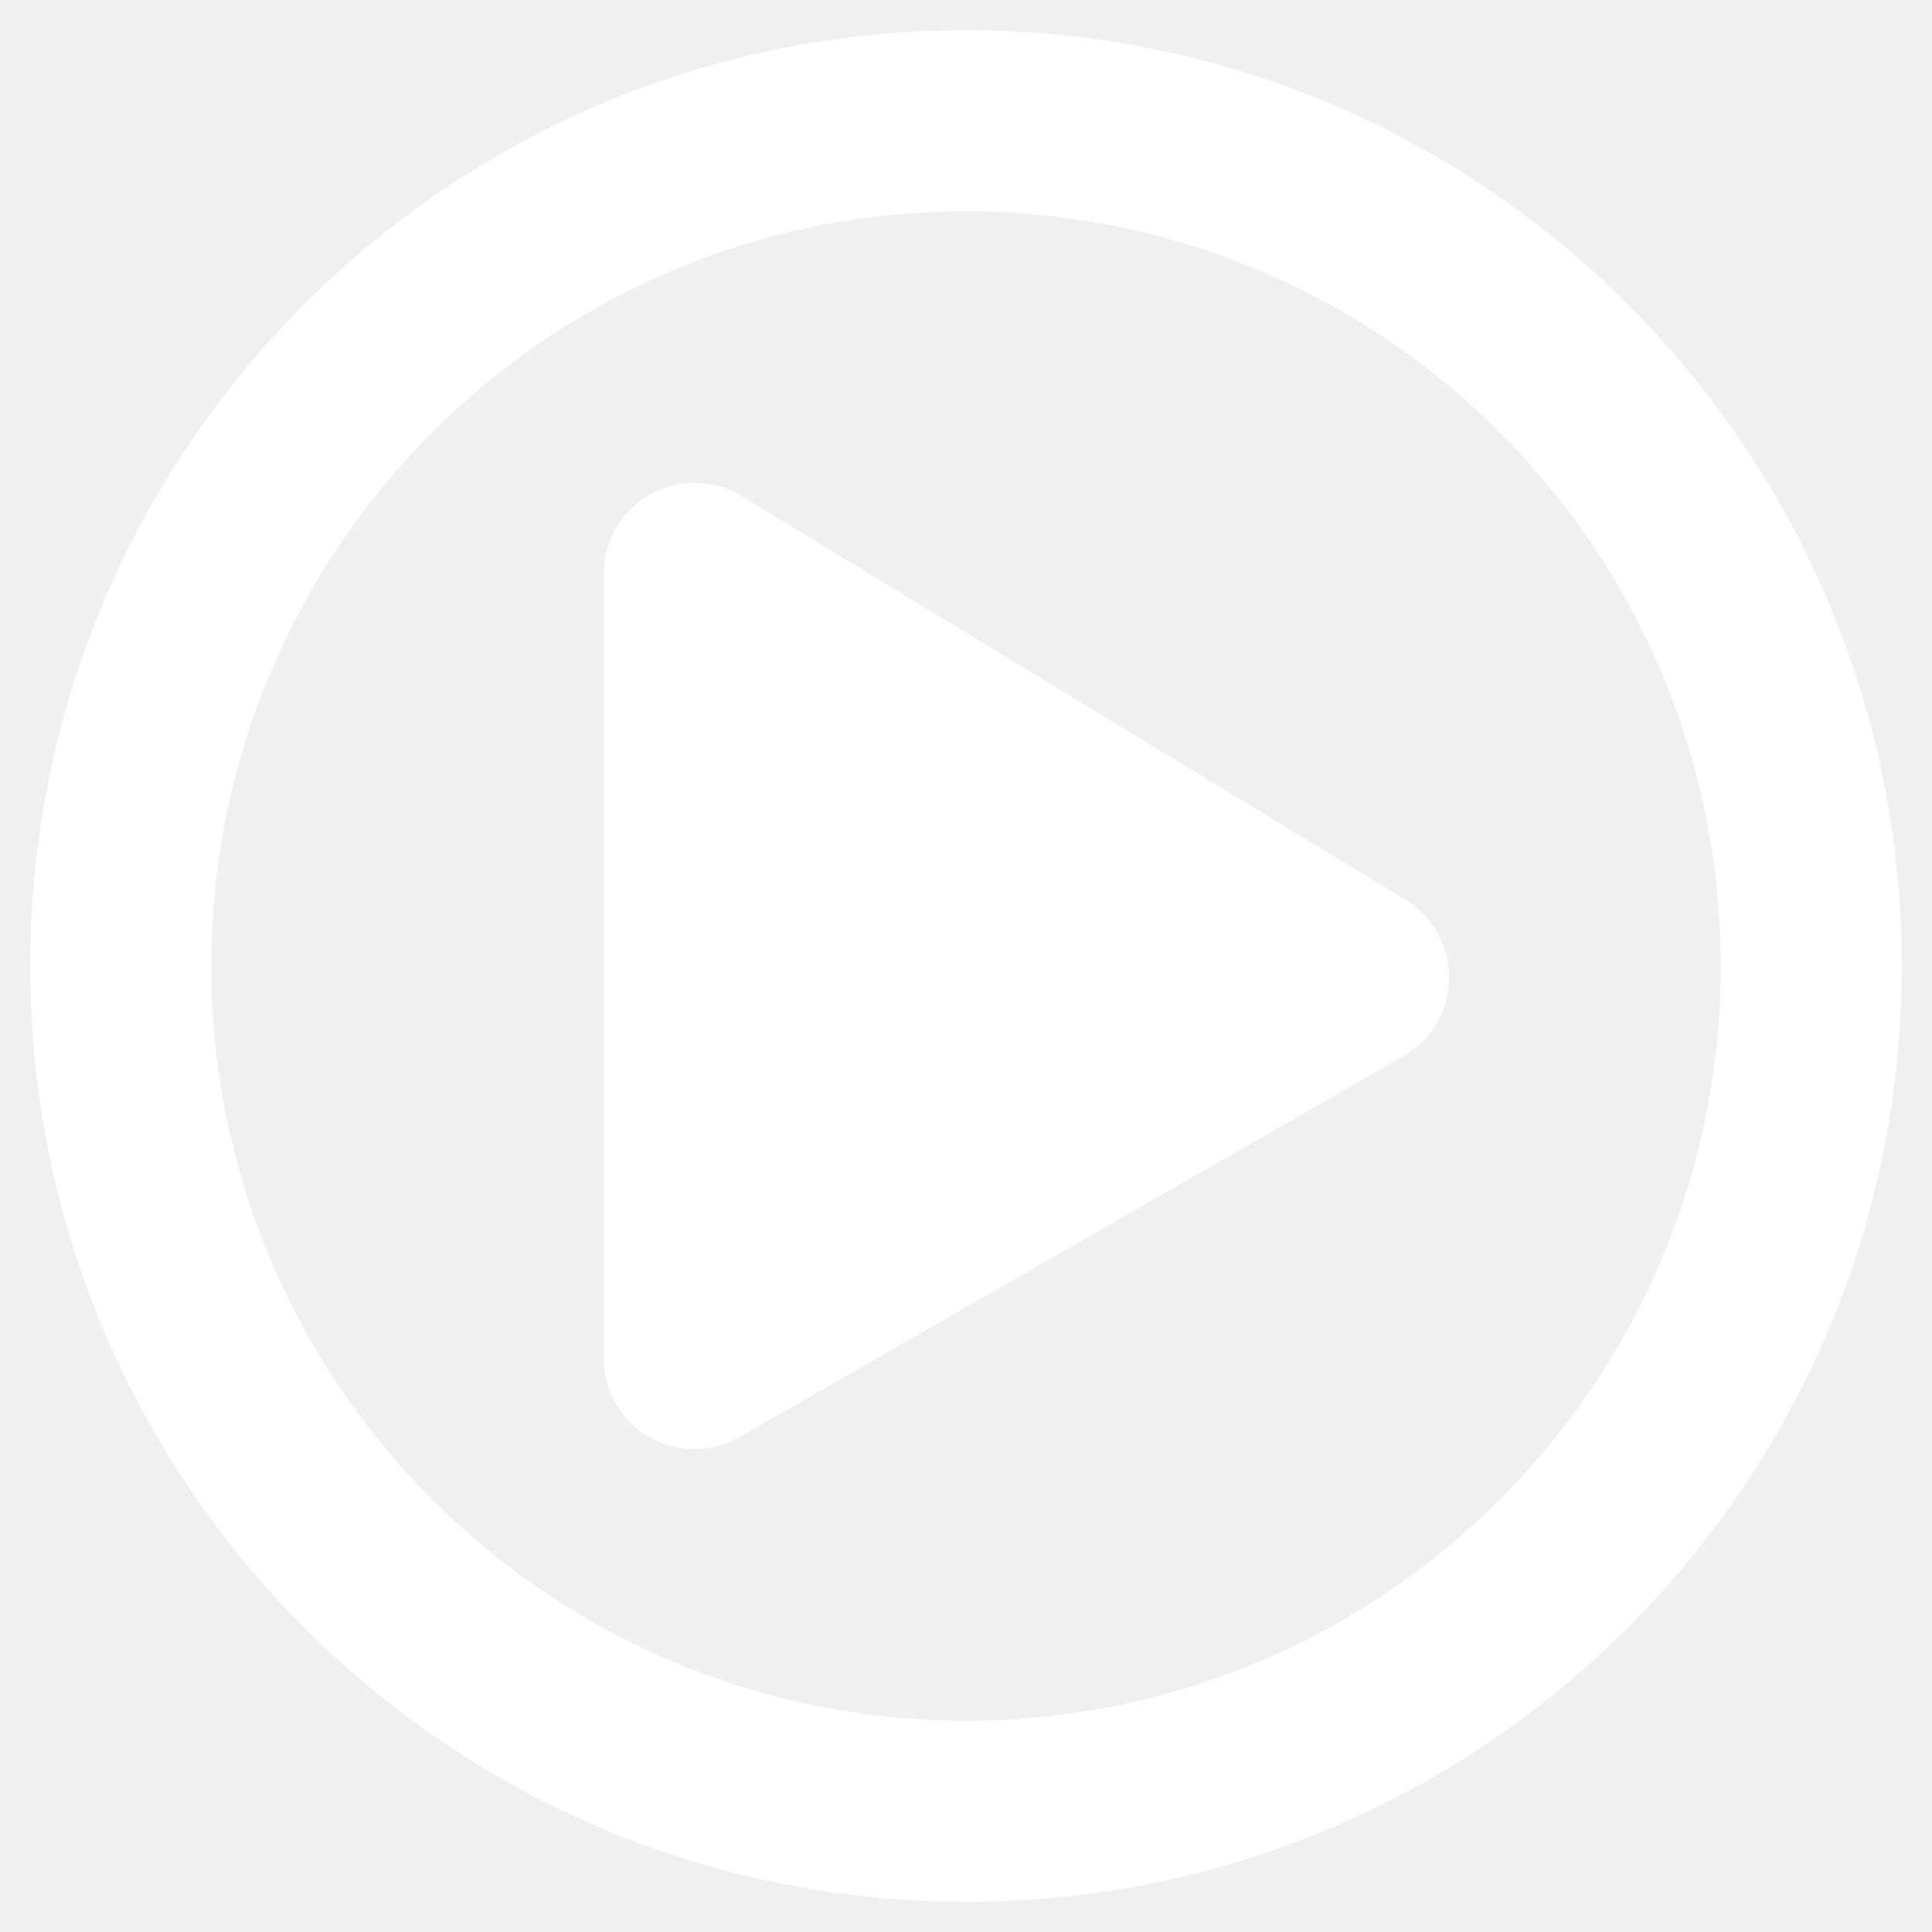
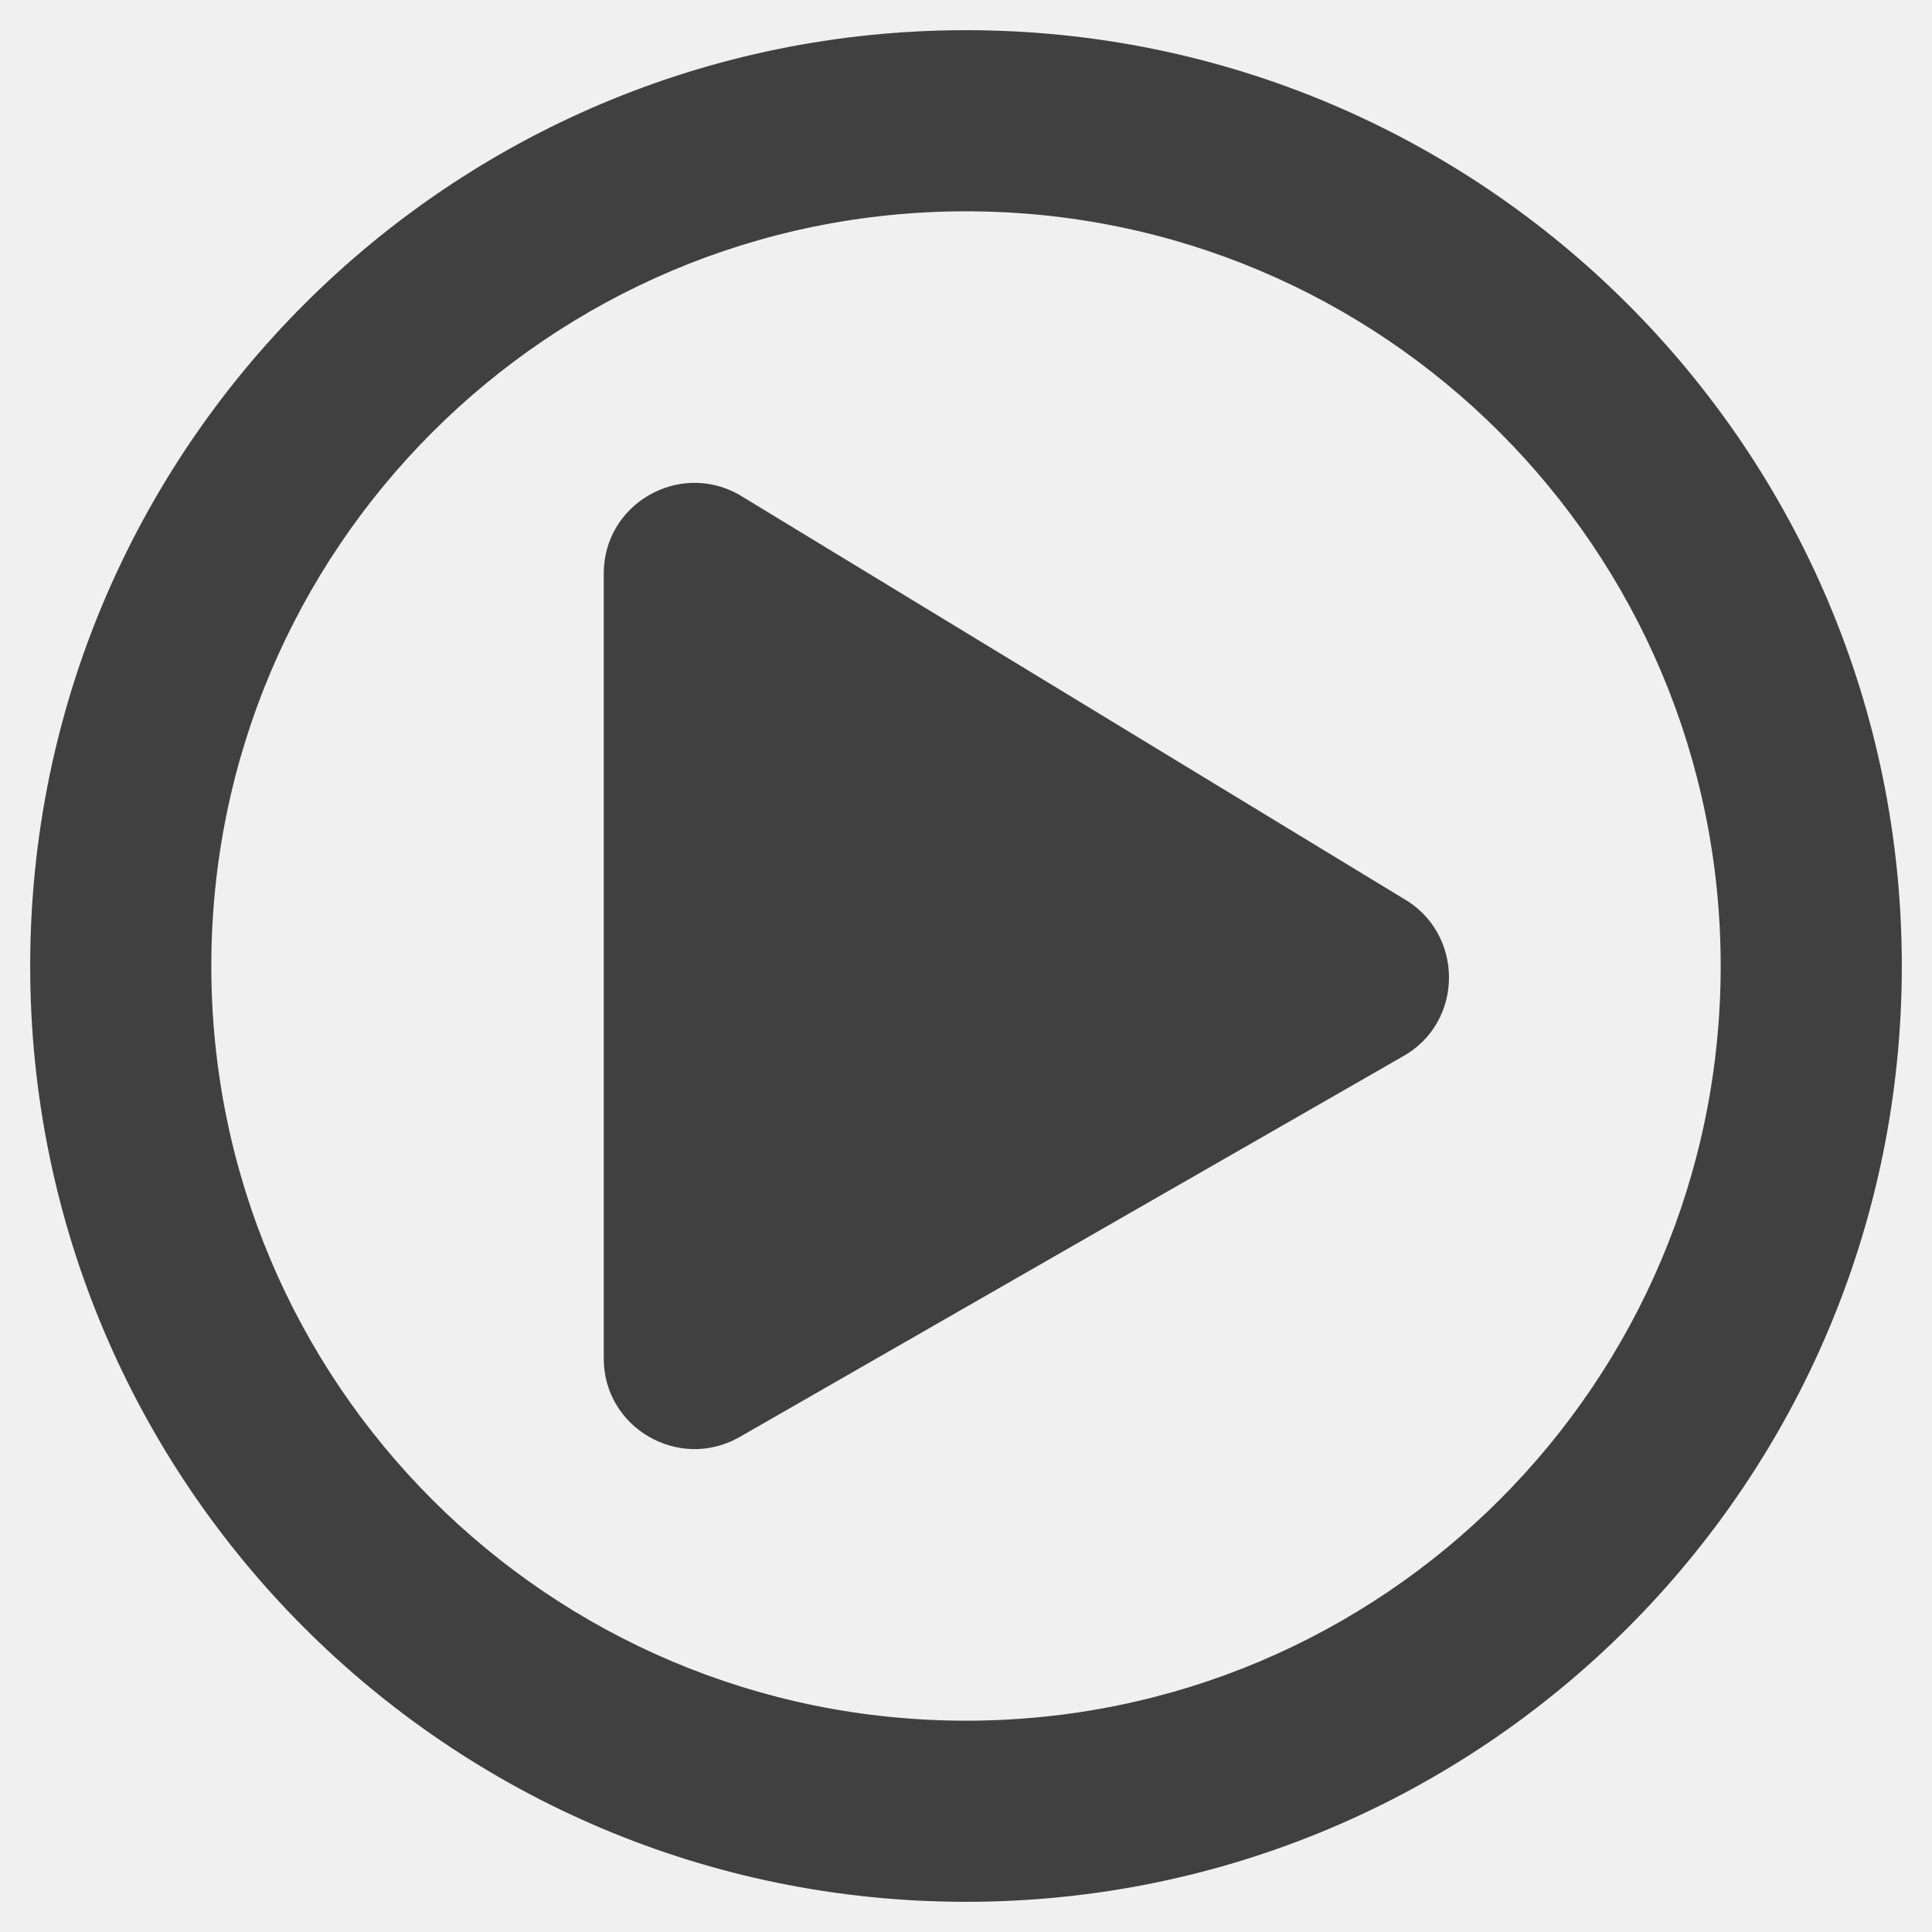
<svg xmlns="http://www.w3.org/2000/svg" aria-hidden="true" focusable="false" data-prefix="far" data-icon="play-circle" class="svg-inline--fa fa-play-circle fa-w-16" role="img" viewBox="0 0 512 512">
-   <path fill="white" d="M371.7 238l-176-107c-15.8-8.8-35.7 2.5-35.7 21v208c0 18.4 19.8 29.8 35.7 21l176-101c16.4-9.1 16.4-32.8 0-42zM504 256C504 119 393 8 256 8S8 119 8 256s111 248 248 248 248-111 248-248zm-448 0c0-110.5 89.5-200 200-200s200 89.5 200 200-89.5 200-200 200S56 366.5 56 256z" />
+   <path fill="#404040" d="M371.7 238l-176-107c-15.8-8.8-35.7 2.5-35.7 21v208c0 18.4 19.8 29.8 35.7 21l176-101c16.4-9.1 16.4-32.8 0-42zM504 256C504 119 393 8 256 8S8 119 8 256s111 248 248 248 248-111 248-248zm-448 0c0-110.5 89.5-200 200-200s200 89.5 200 200-89.5 200-200 200S56 366.5 56 256z" />
</svg>
